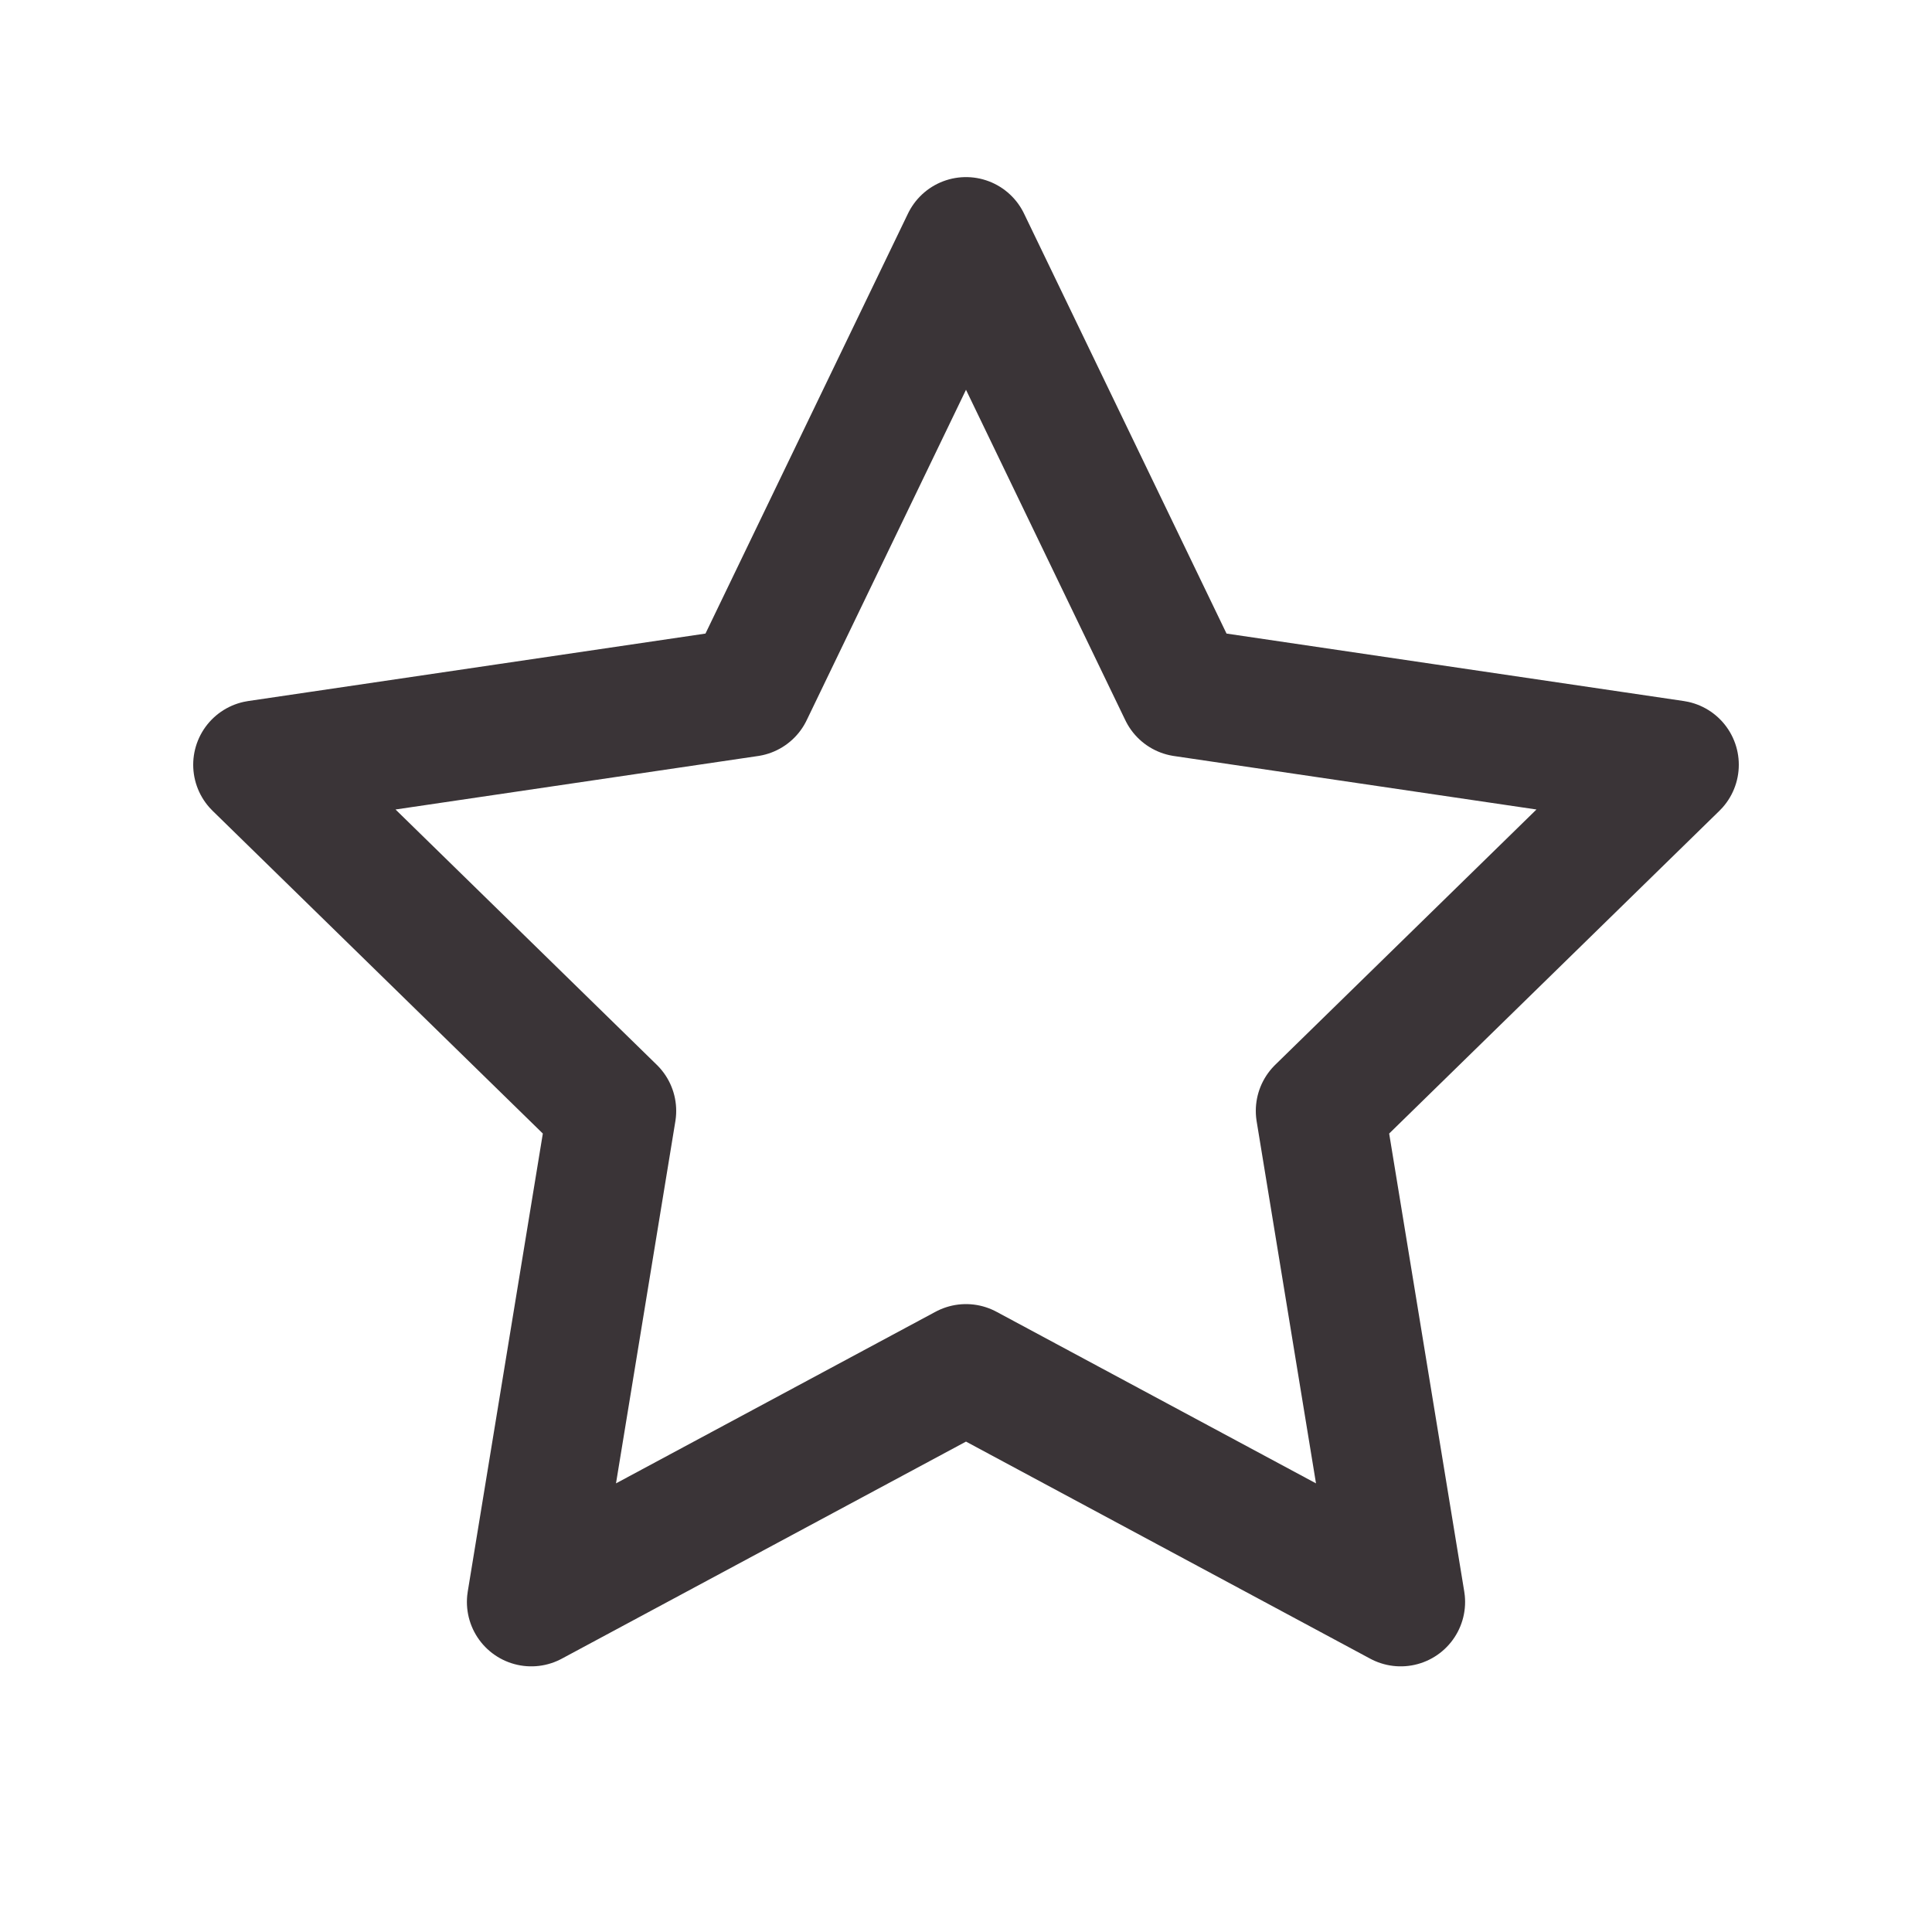
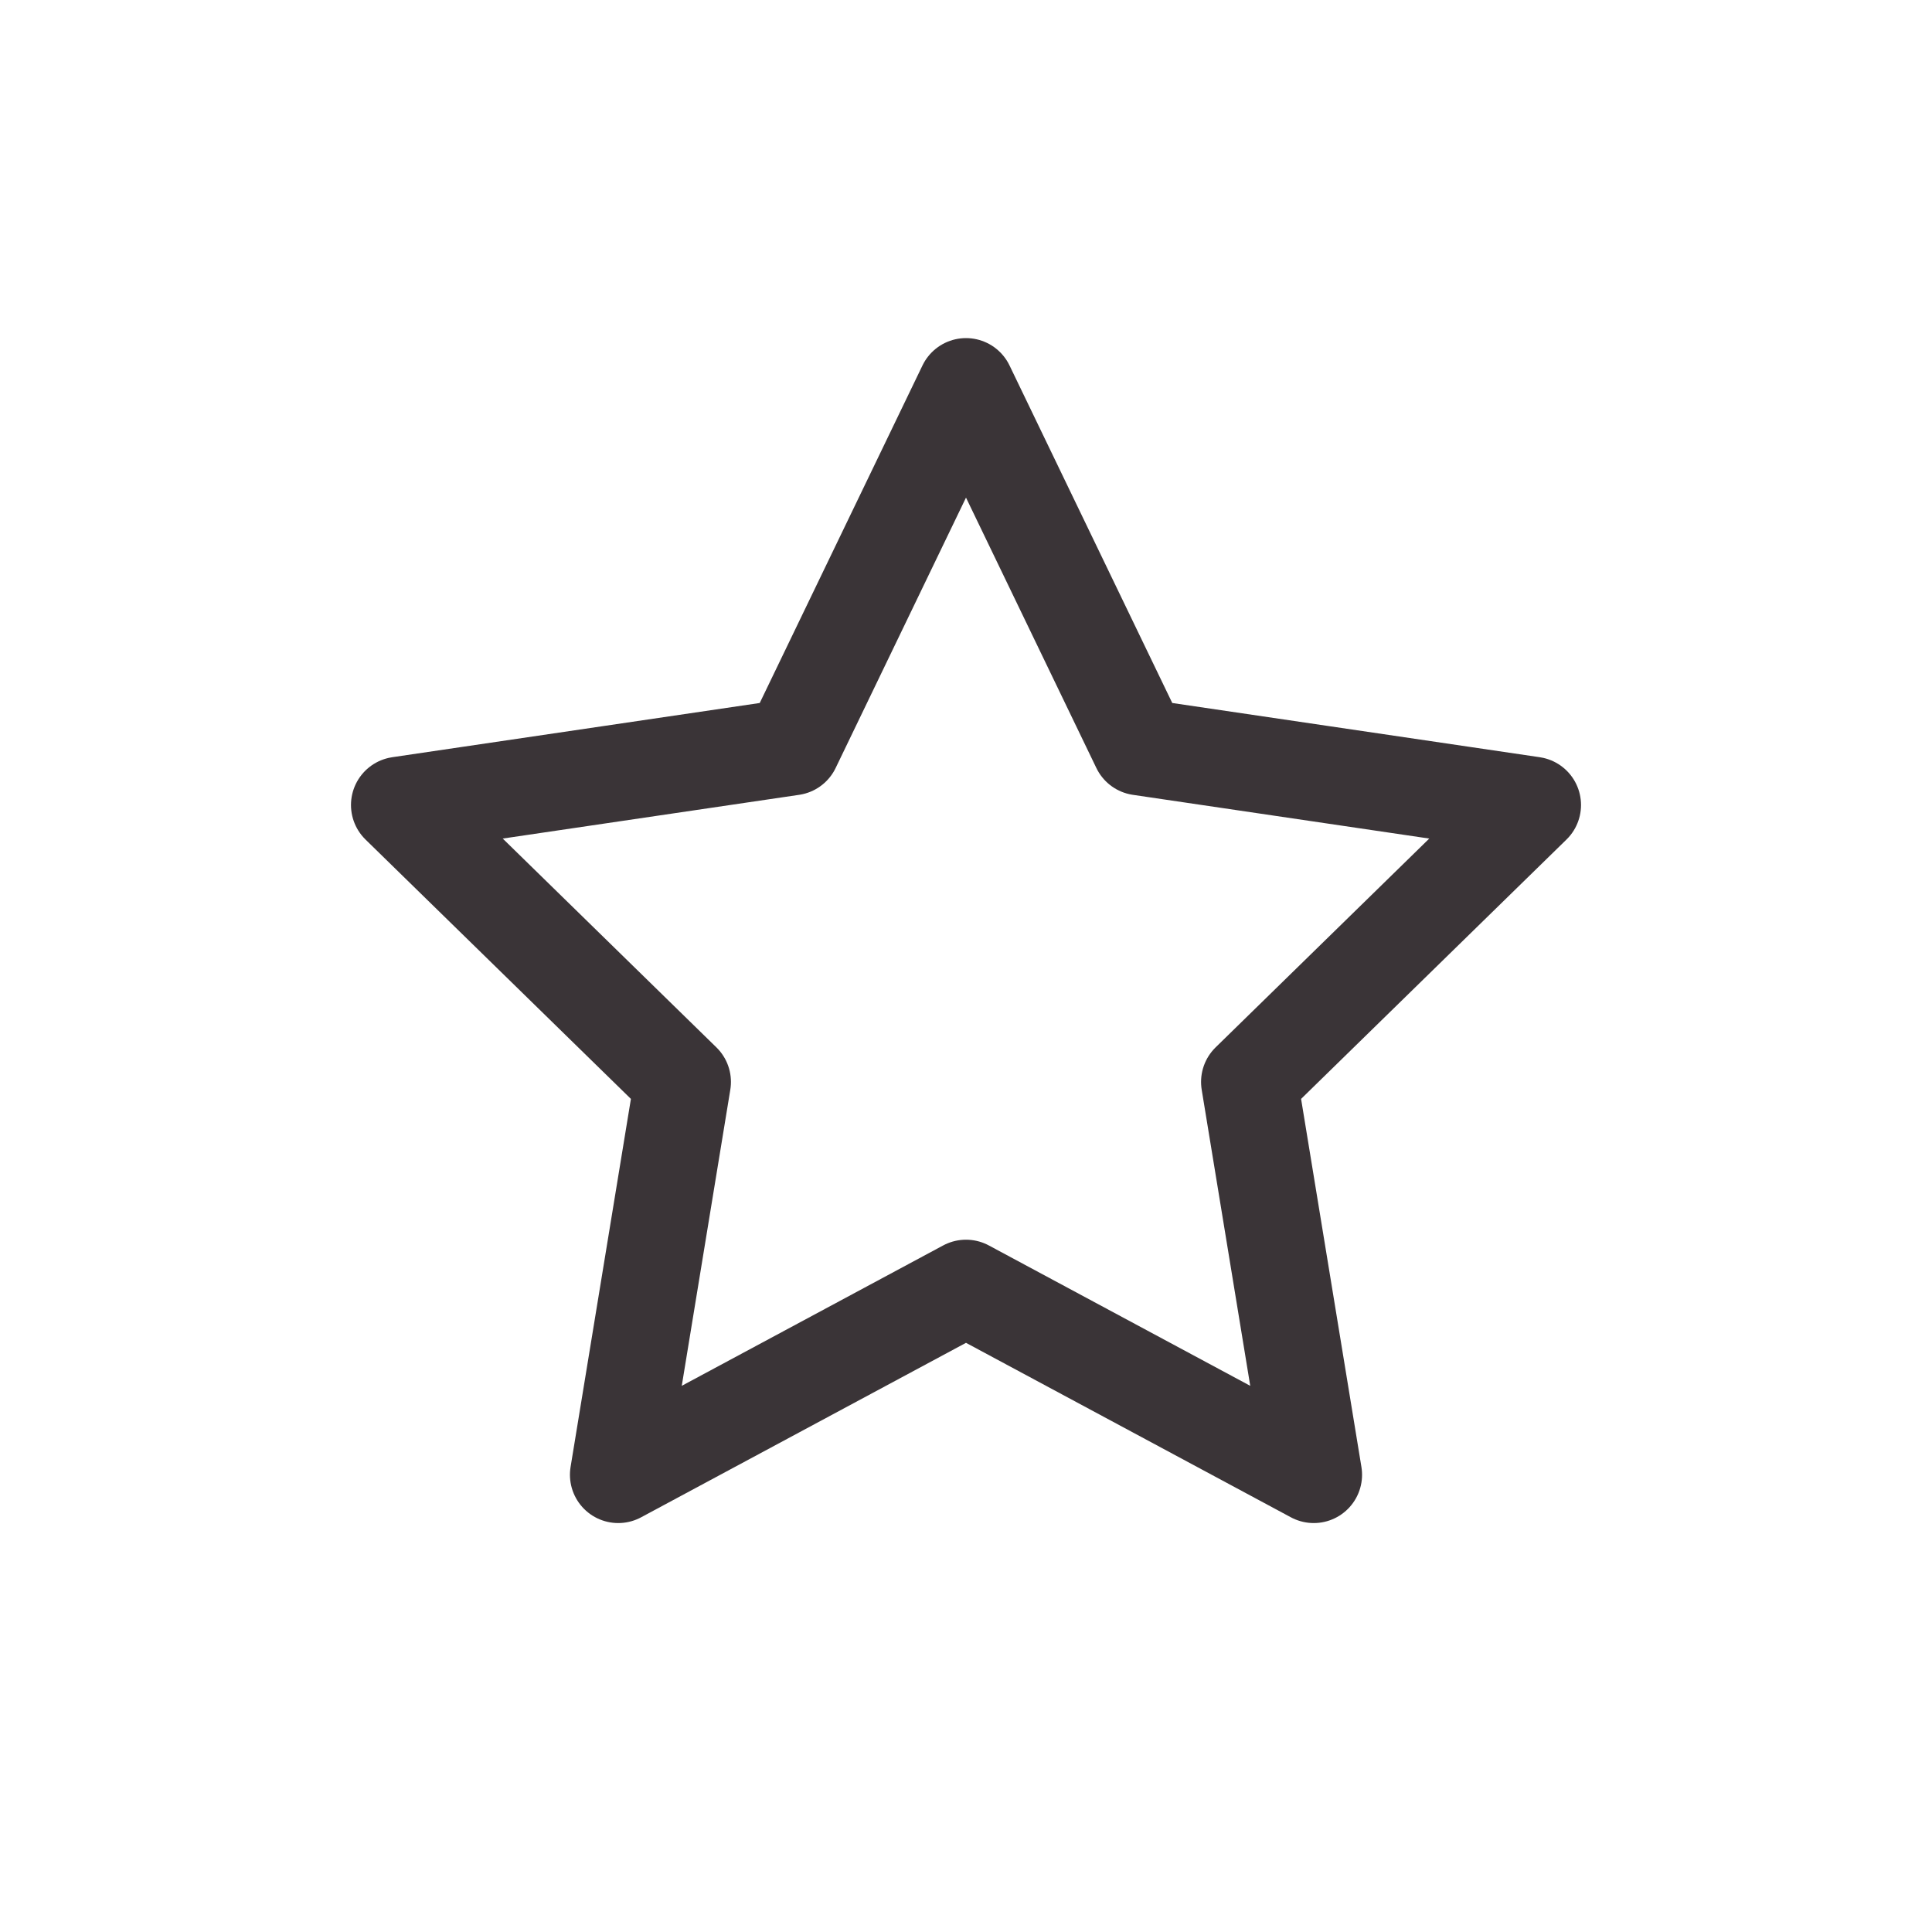
<svg xmlns="http://www.w3.org/2000/svg" viewBox="0 0 24 24" width="24" height="24">
-   <path d="M12 3l2.7 5.6 6.1.9-4.4 4.3 1 6.1L12 17l-5.4 2.9 1-6.1-4.4-4.3 6.1-.9z" fill="none" stroke="#3A3437" stroke-width="1.6" stroke-linecap="round" stroke-linejoin="round" />
+   <path d="M12 3l2.7 5.6 6.1.9-4.4 4.3 1 6.1L12 17l-5.4 2.9 1-6.1-4.4-4.3 6.1-.9z" transform="translate(2.4 2.4) scale(.8)" fill="none" stroke="#3A3437" stroke-width="1.5" stroke-linecap="round" stroke-linejoin="round" />
</svg>
